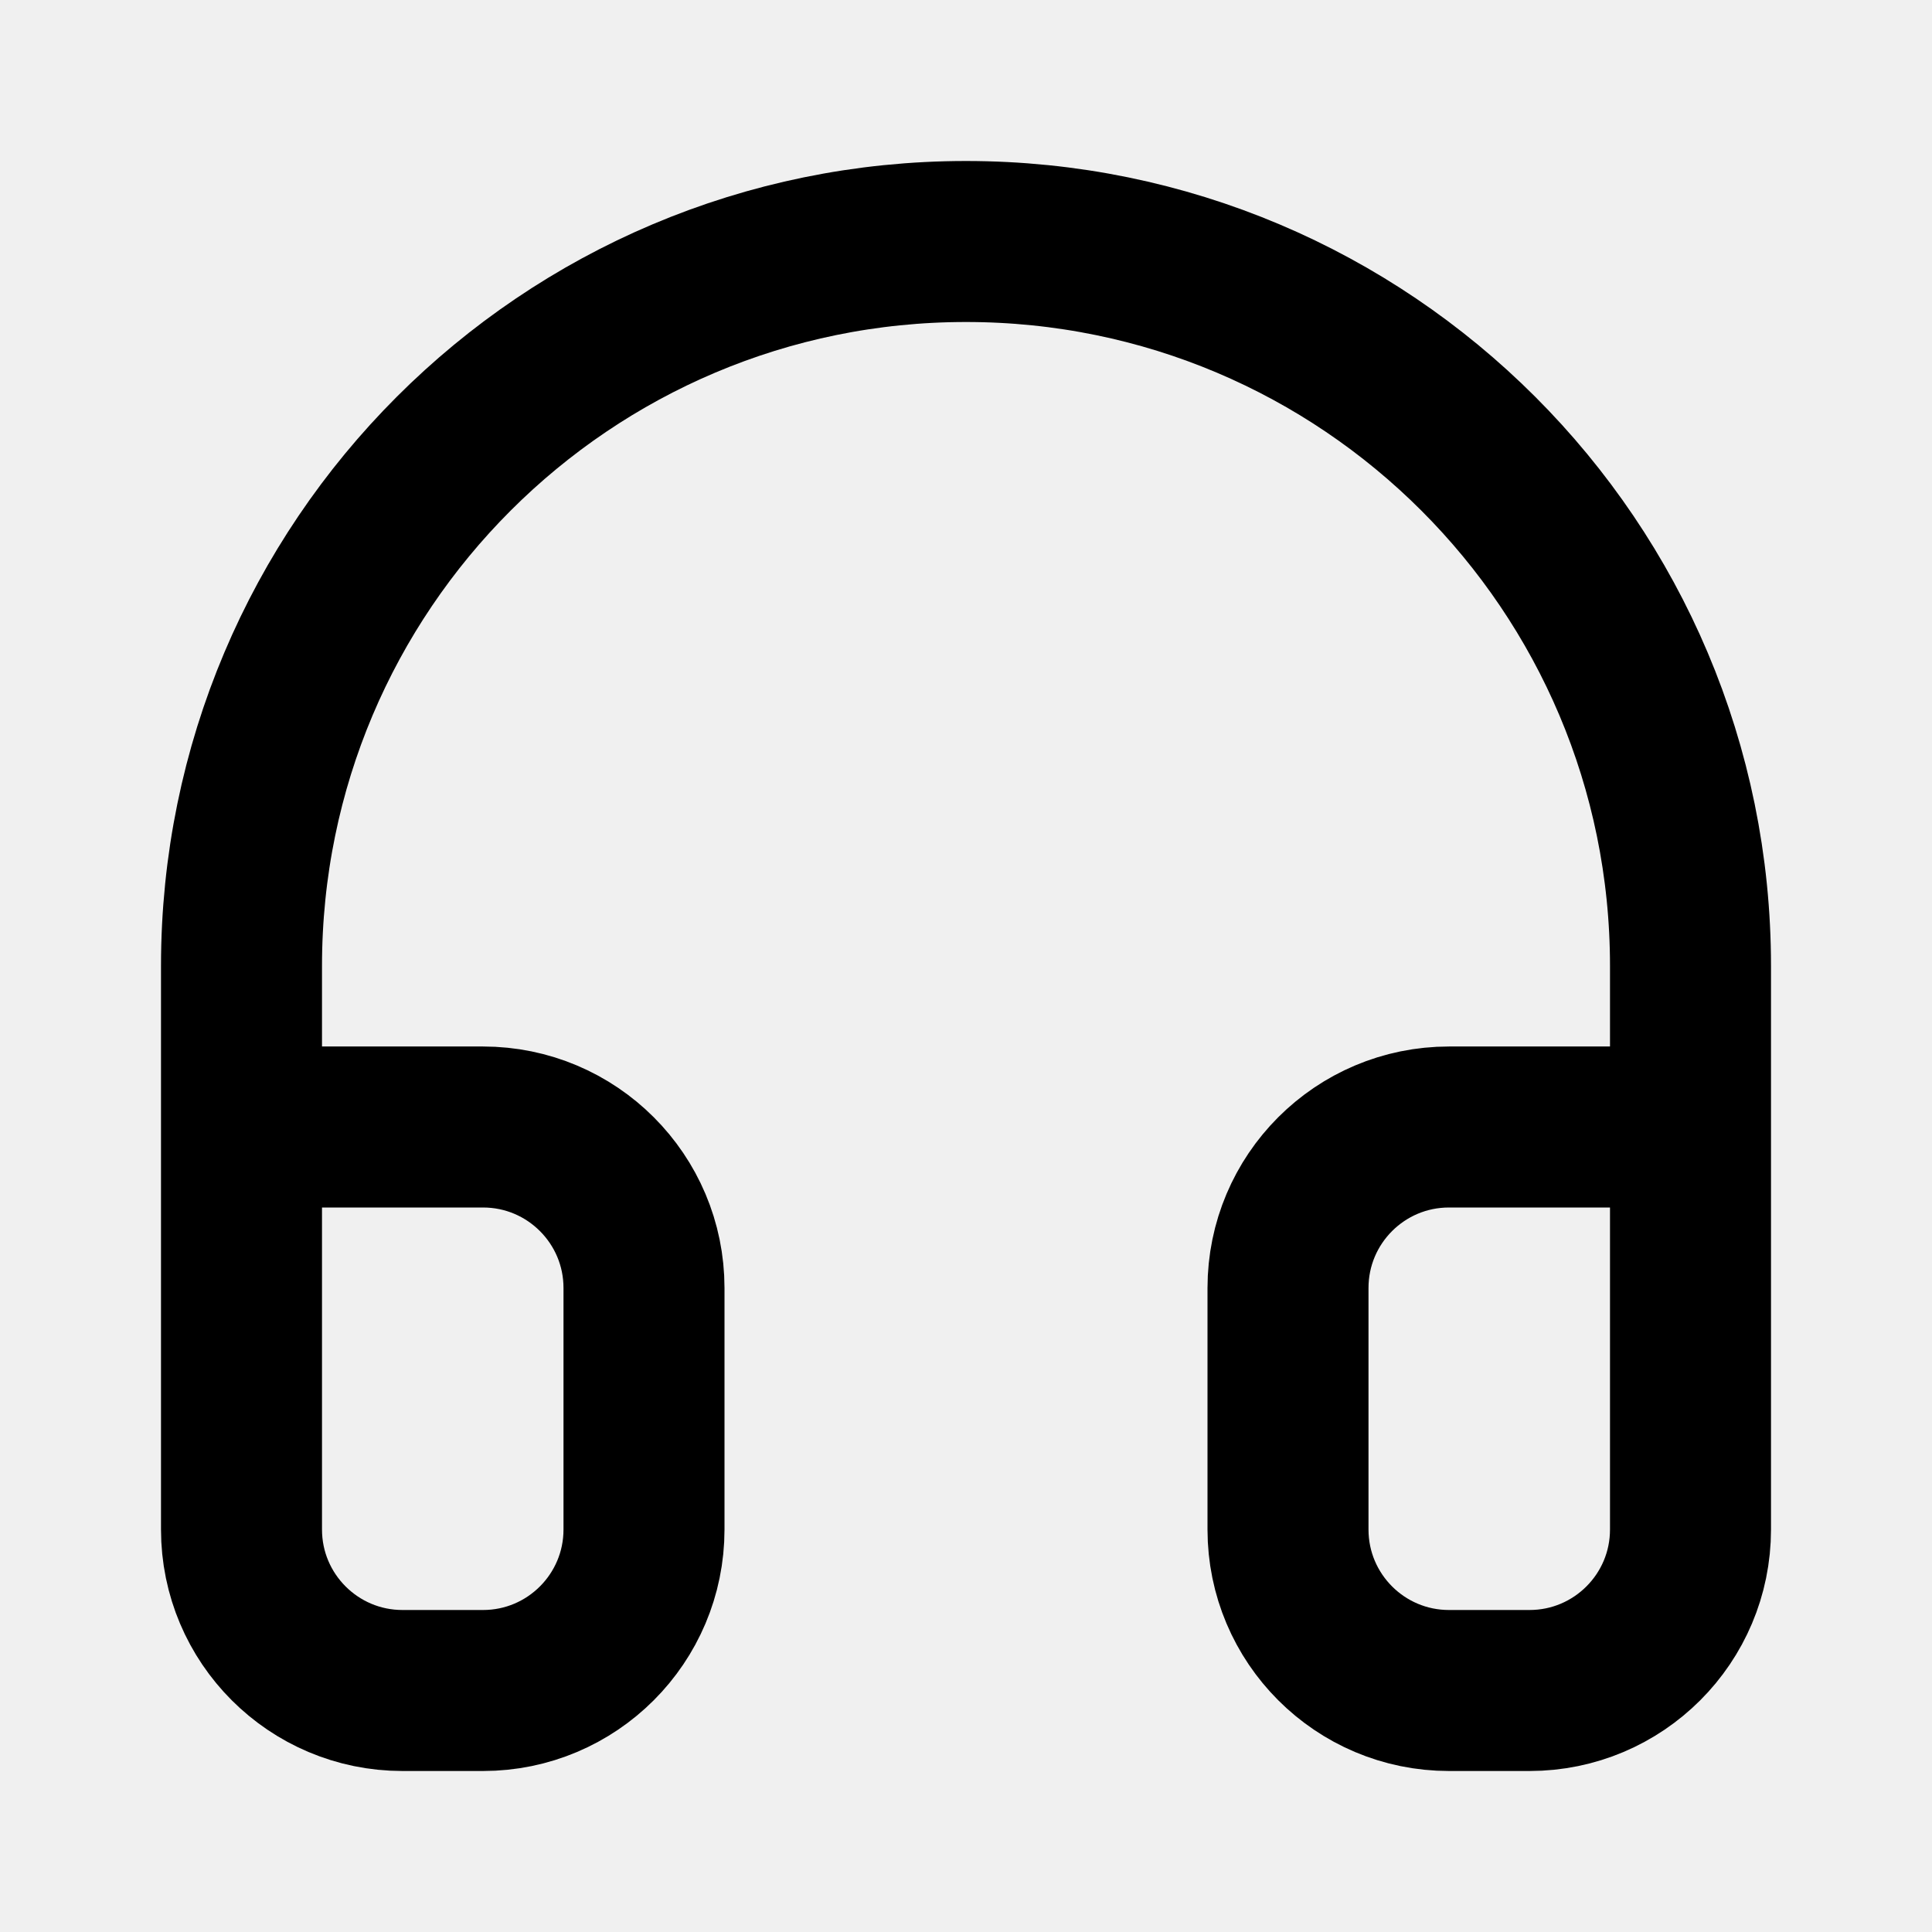
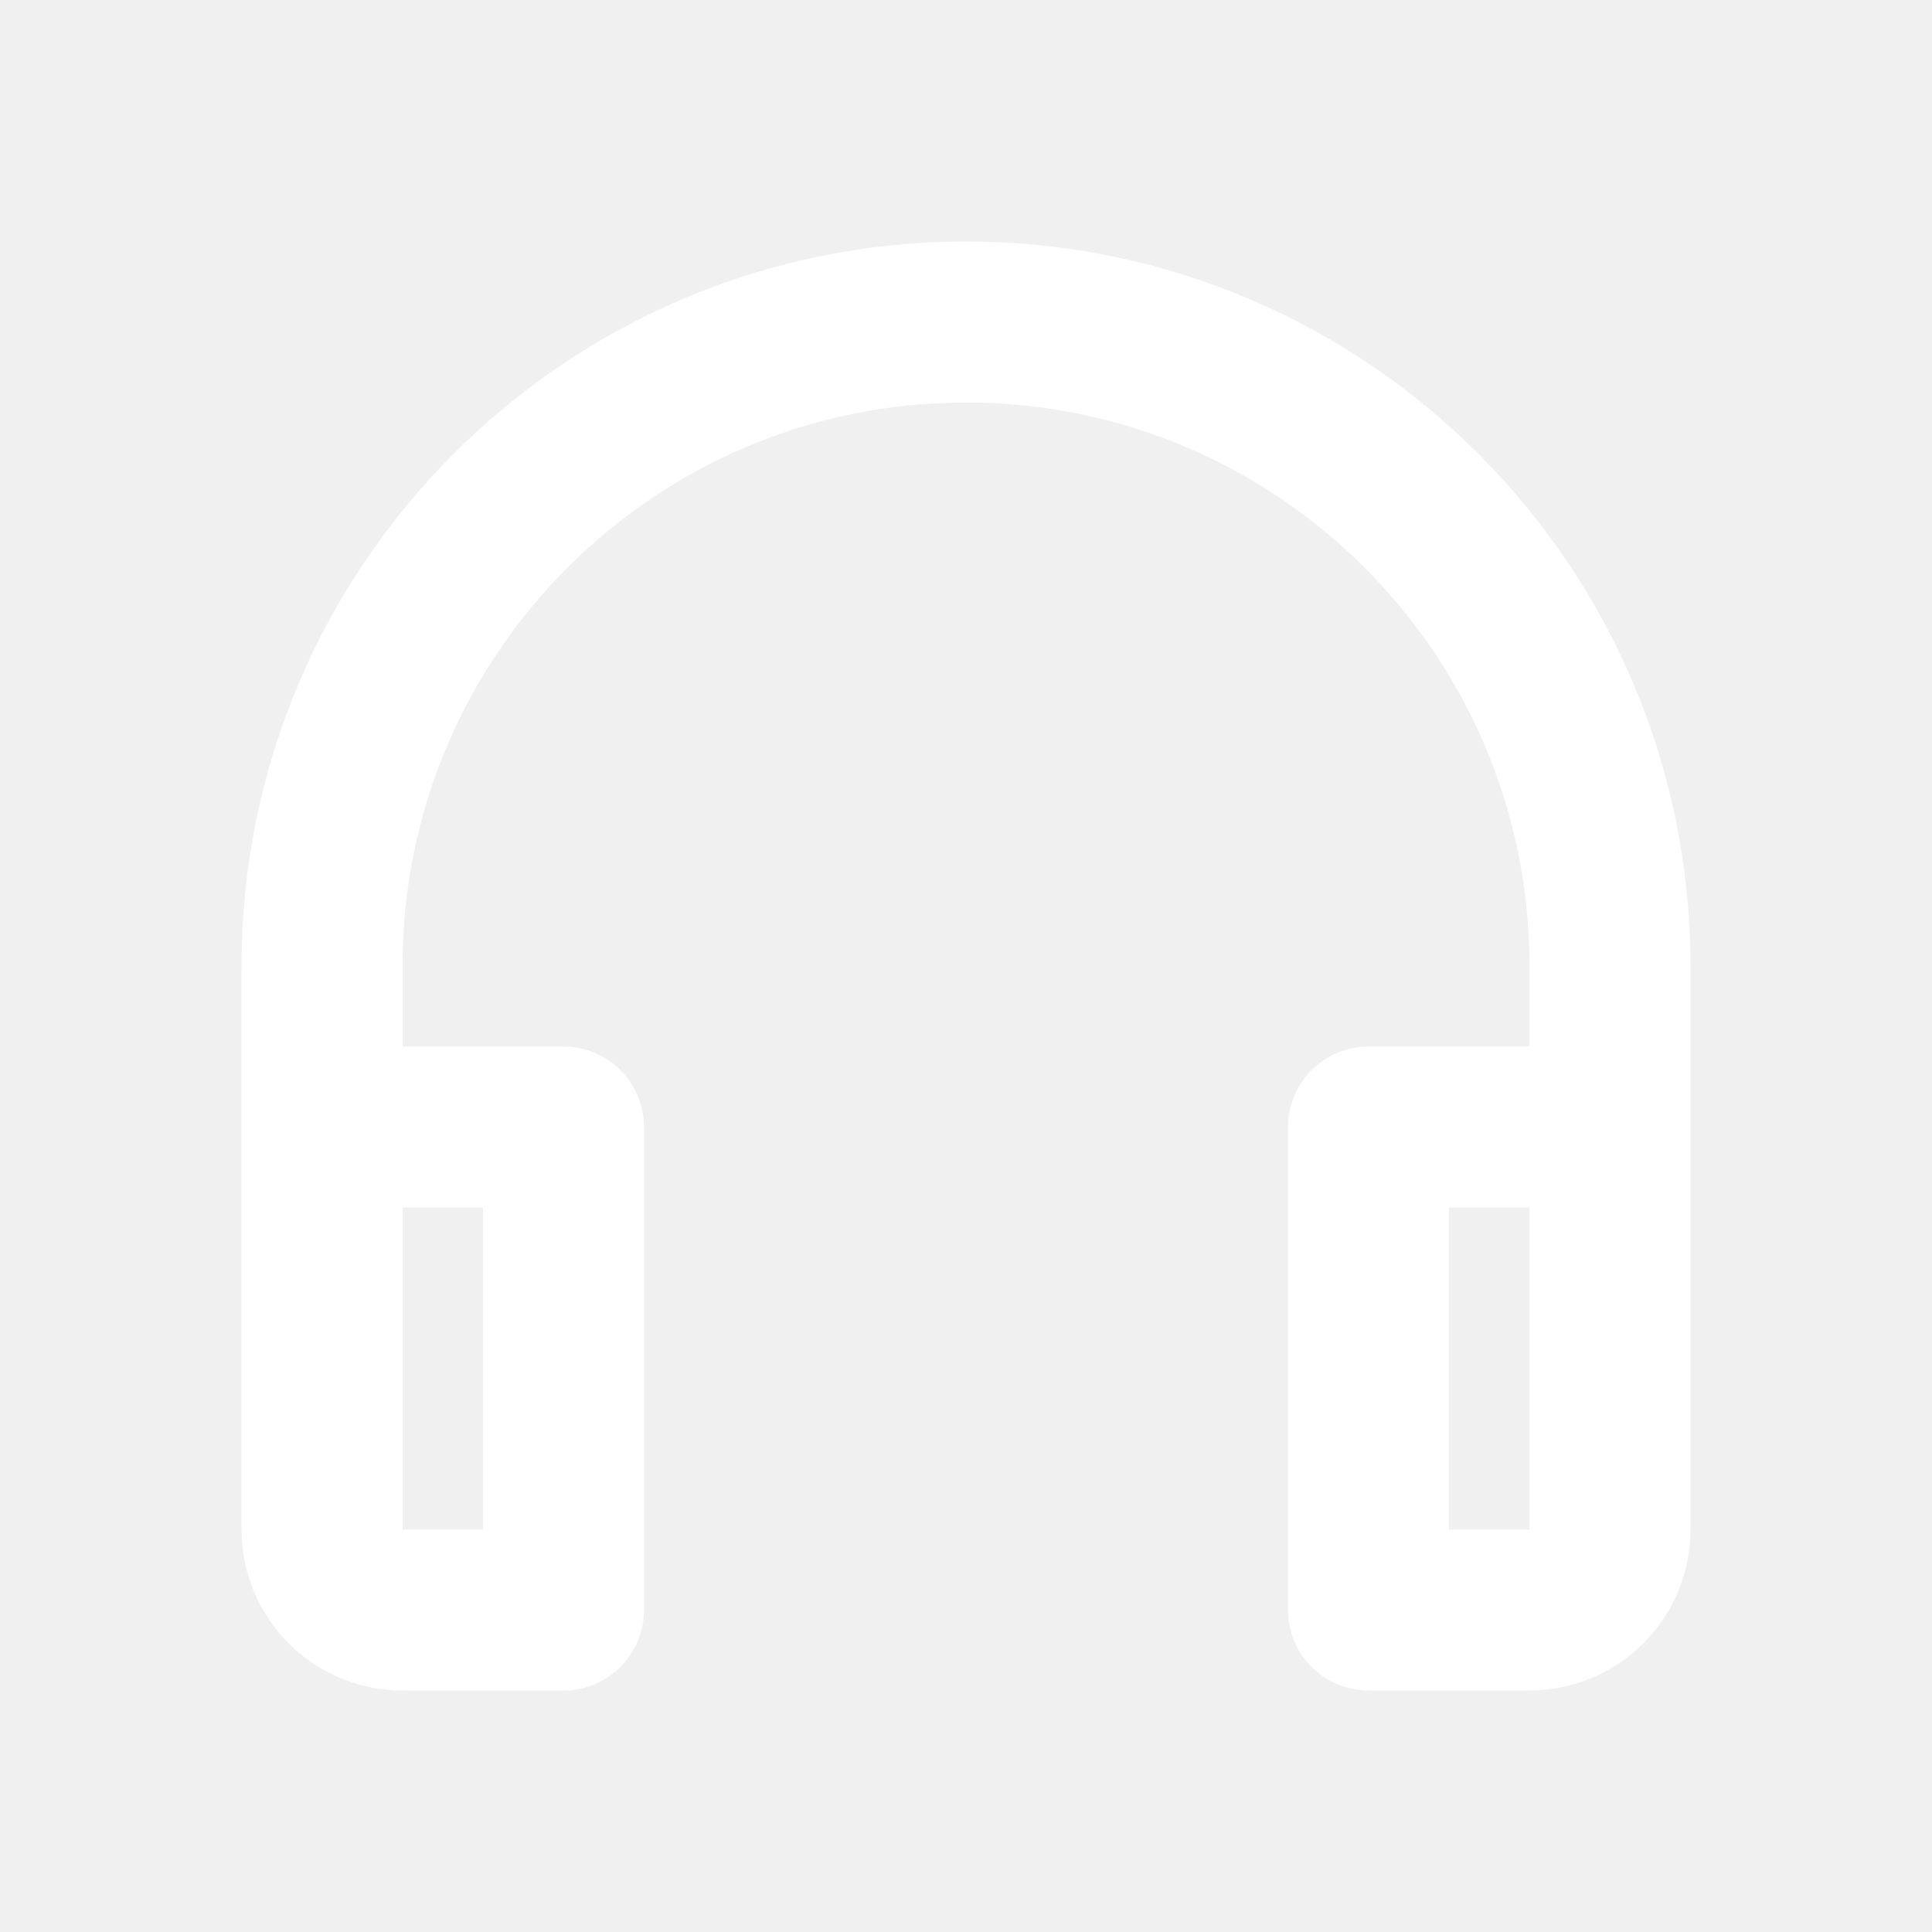
- <svg xmlns="http://www.w3.org/2000/svg" width="24" height="24" viewBox="0 0 24 24" fill="none" stroke="currentColor" stroke-width="2" stroke-linecap="round" stroke-linejoin="round" class="lucide lucide-headphones-icon lucide-headphones">
-   <path d="M3 14h3a2 2 0 0 1 2 2v3a2 2 0 0 1-2 2H5a2 2 0 0 1-2-2v-7a9 9 0 0 1 18 0v7a2 2 0 0 1-2 2h-1a2 2 0 0 1-2-2v-3a2 2 0 0 1 2-2h3" />
+ <svg xmlns="http://www.w3.org/2000/svg" width="24" height="24" viewBox="0 0 24 24" fill="none" stroke="white" stroke-width="2" stroke-linecap="round" stroke-linejoin="round">
+   <path d="M4 14v-2a8 8 0 0 1 16 0v2M4 14h3v6H5a1 1 0 0 1-1-1zM20 14h-3v6h2a1 1 0 0 0 1-1z" />
</svg>
